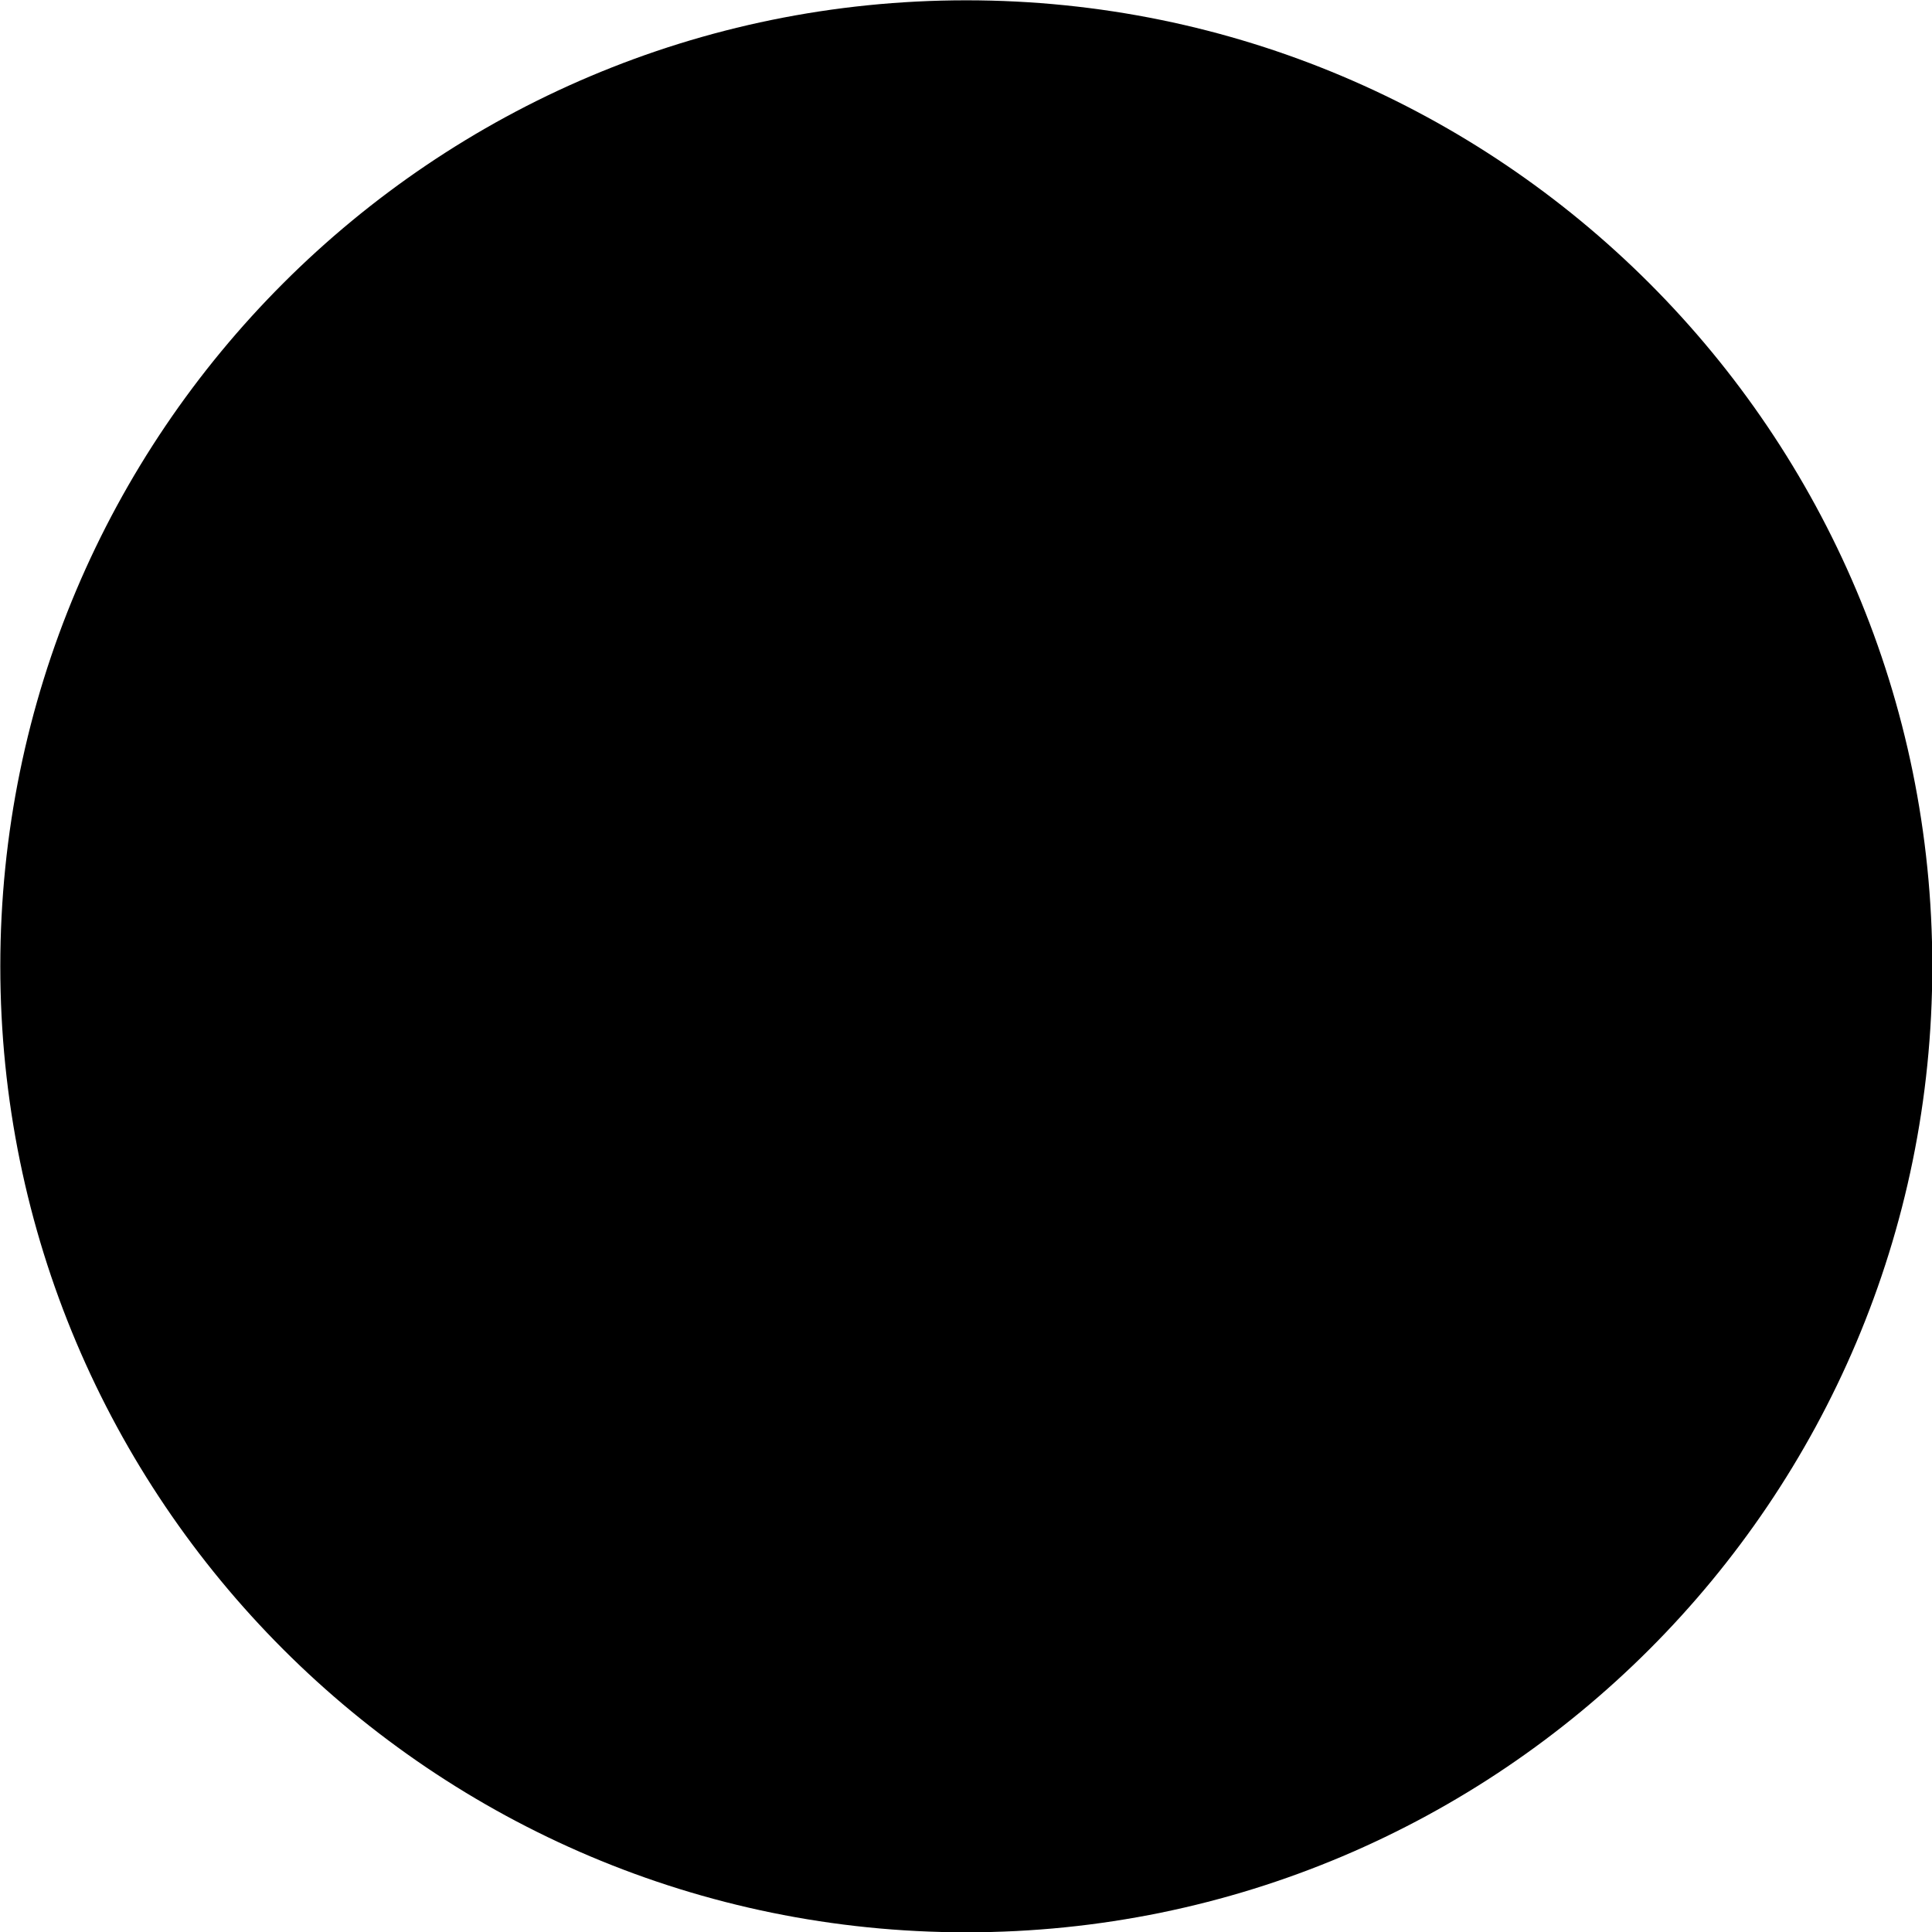
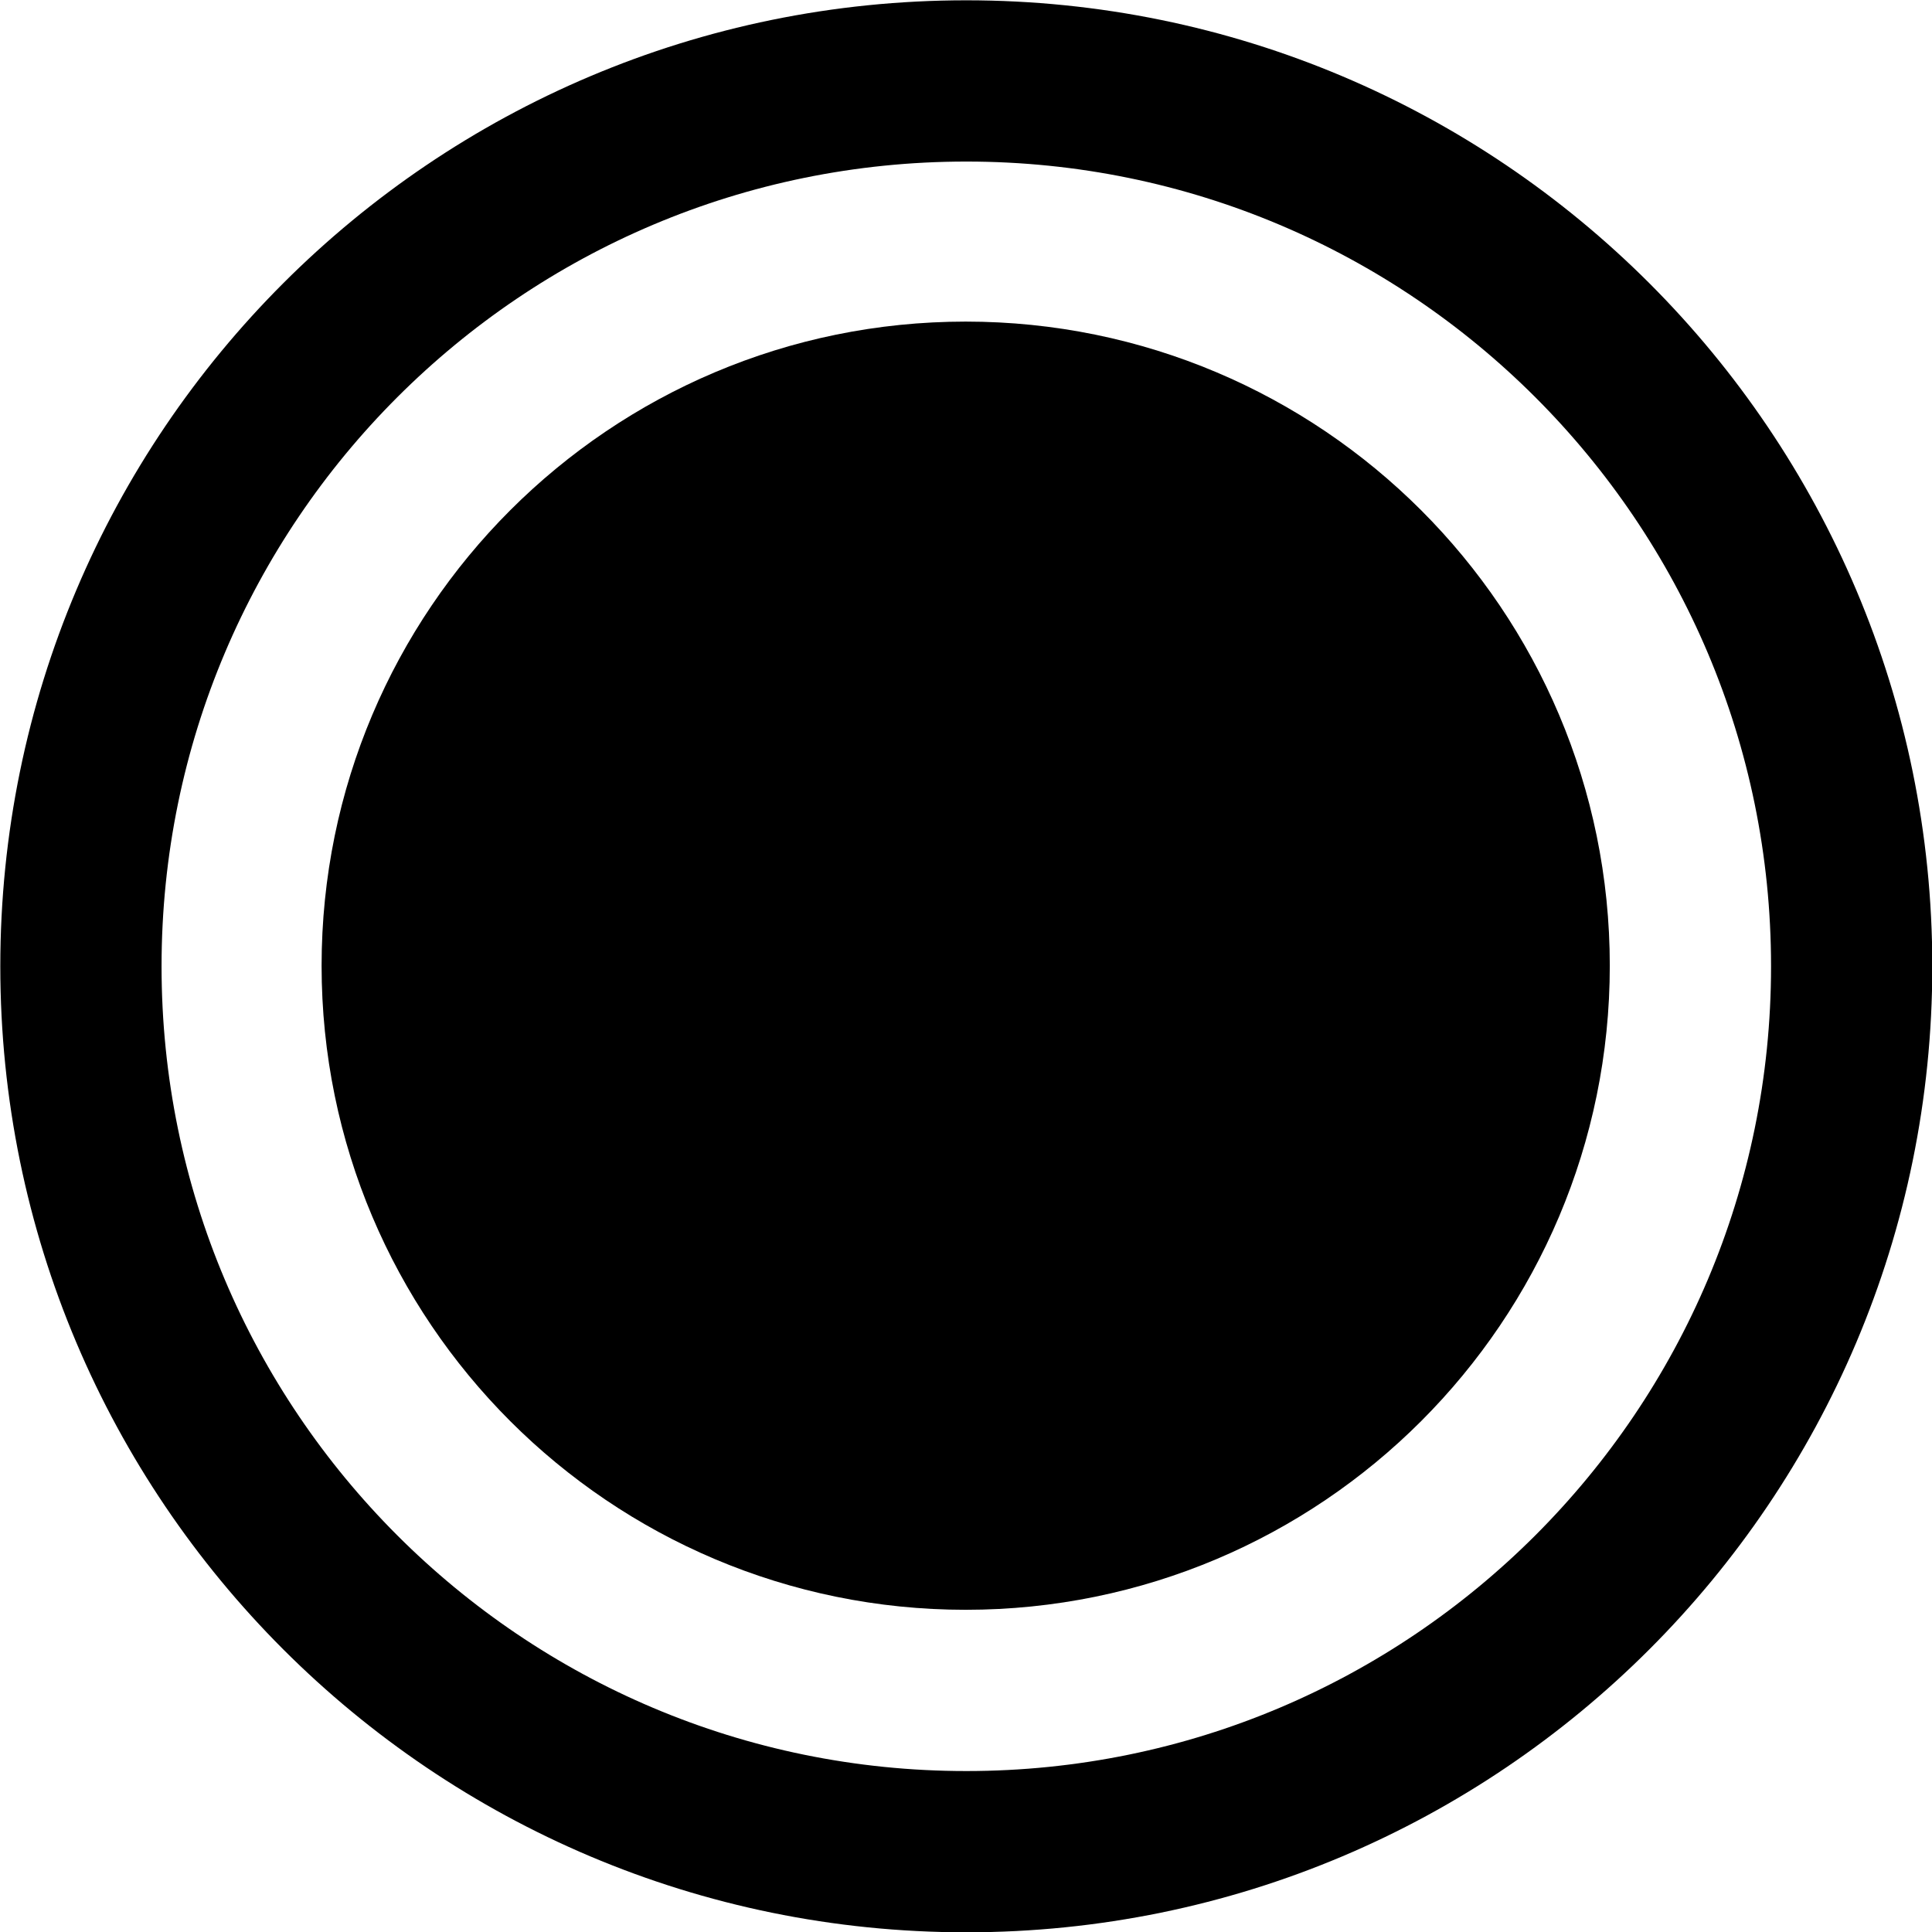
<svg xmlns="http://www.w3.org/2000/svg" width="12" height="12" viewBox="0 0 3.175 3.175" version="1.1" id="svg8">
  <defs id="defs2" />
  <g id="layer1">
-     <circle style="fill:#000000;fill-opacity:1;stroke:#000000;stroke-width:0.265;stroke-dasharray:none;stroke-opacity:1" id="path1" cx="1.588" cy="1.588" r="1.455" />
+     <circle style="fill:none;fill-opacity:1;stroke:#000000;stroke-width:0.265;stroke-dasharray:none;stroke-opacity:1" id="path1" cx="1.588" cy="1.588" r="1.455" />
+     <ellipse ry="0.926" rx="0.926" style="fill:#000000;fill-opacity:1;stroke:#000000;stroke-width:0.265;stroke-miterlimit:4;stroke-dasharray:none;stroke-opacity:1" id="path890" cx="1.587" cy="1.587" />
  </g>
</svg>
